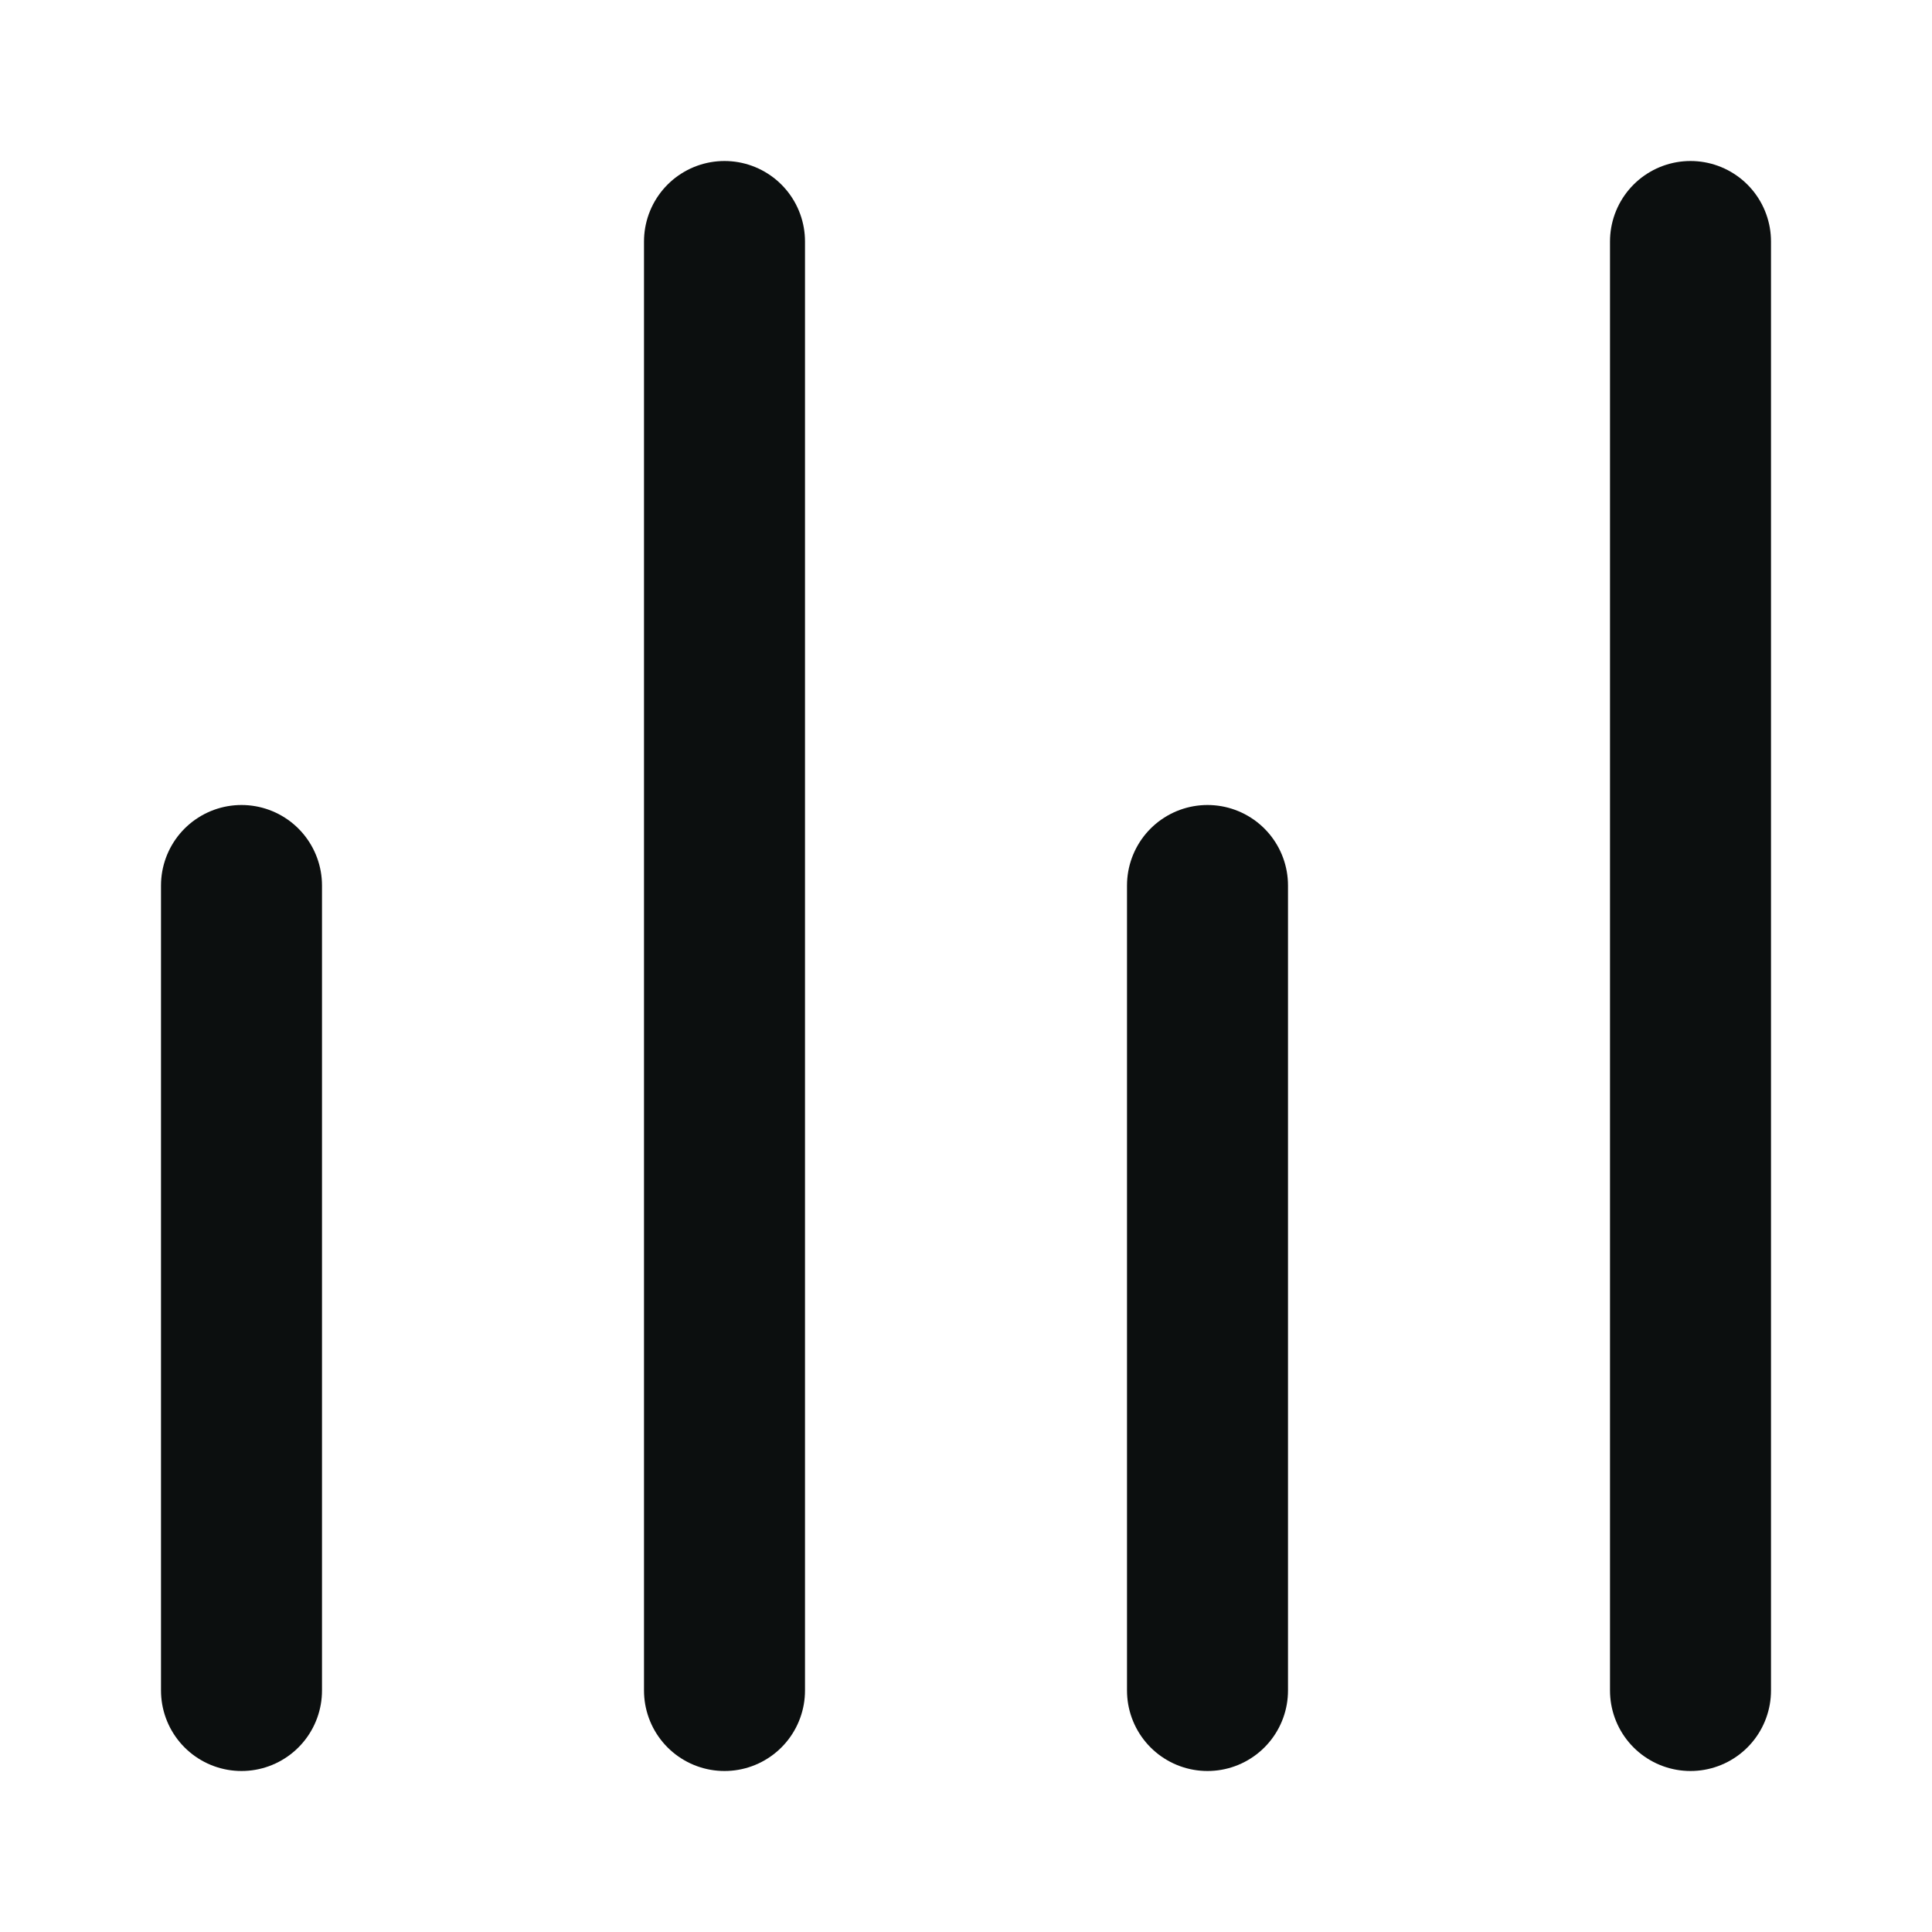
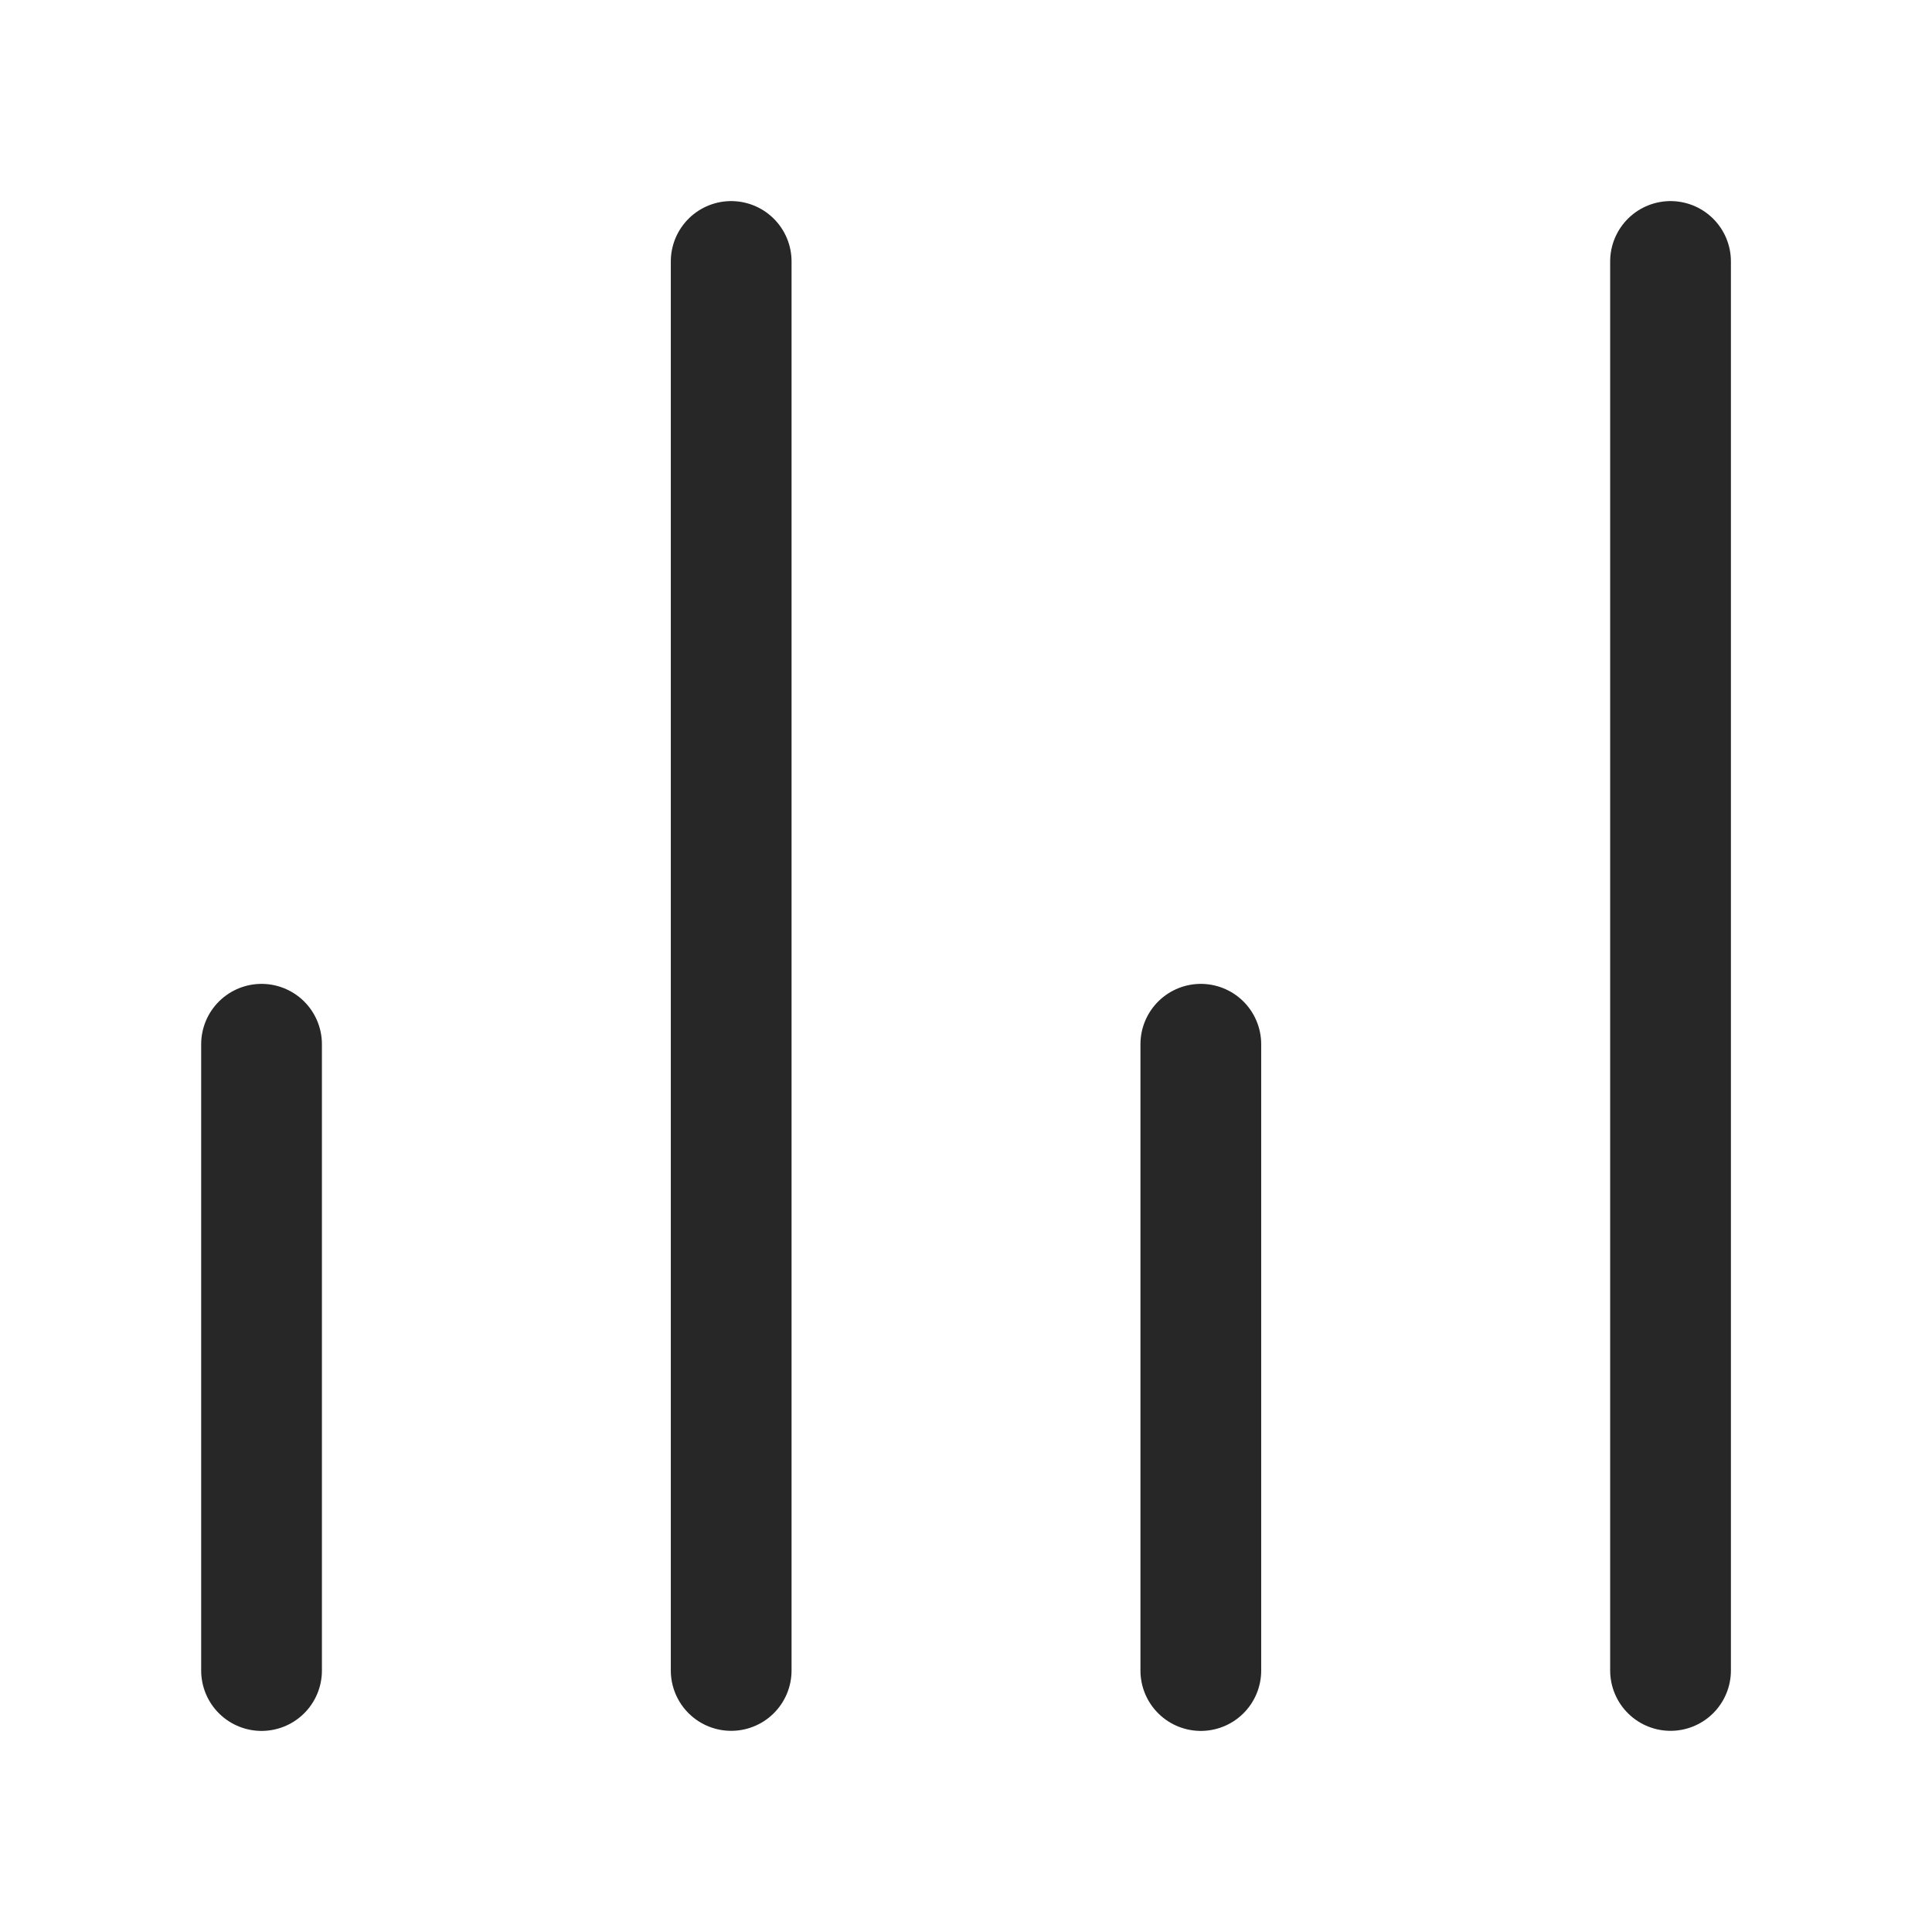
<svg xmlns="http://www.w3.org/2000/svg" width="24" height="24" viewBox="0 0 24 24" fill="none">
-   <path d="M3 11L3 21M15 11L15 21M9 3L9 21M21 3V21" stroke="#0C0F0F" stroke-width="2" stroke-linecap="round" stroke-linejoin="round" />
+   <path d="M3.249 12.972V20.752M14.917 12.972V20.752M9.083 3.248V20.751M20.752 3.248V20.751" stroke="#272727" stroke-width="1.5" stroke-linecap="round" />
</svg>
